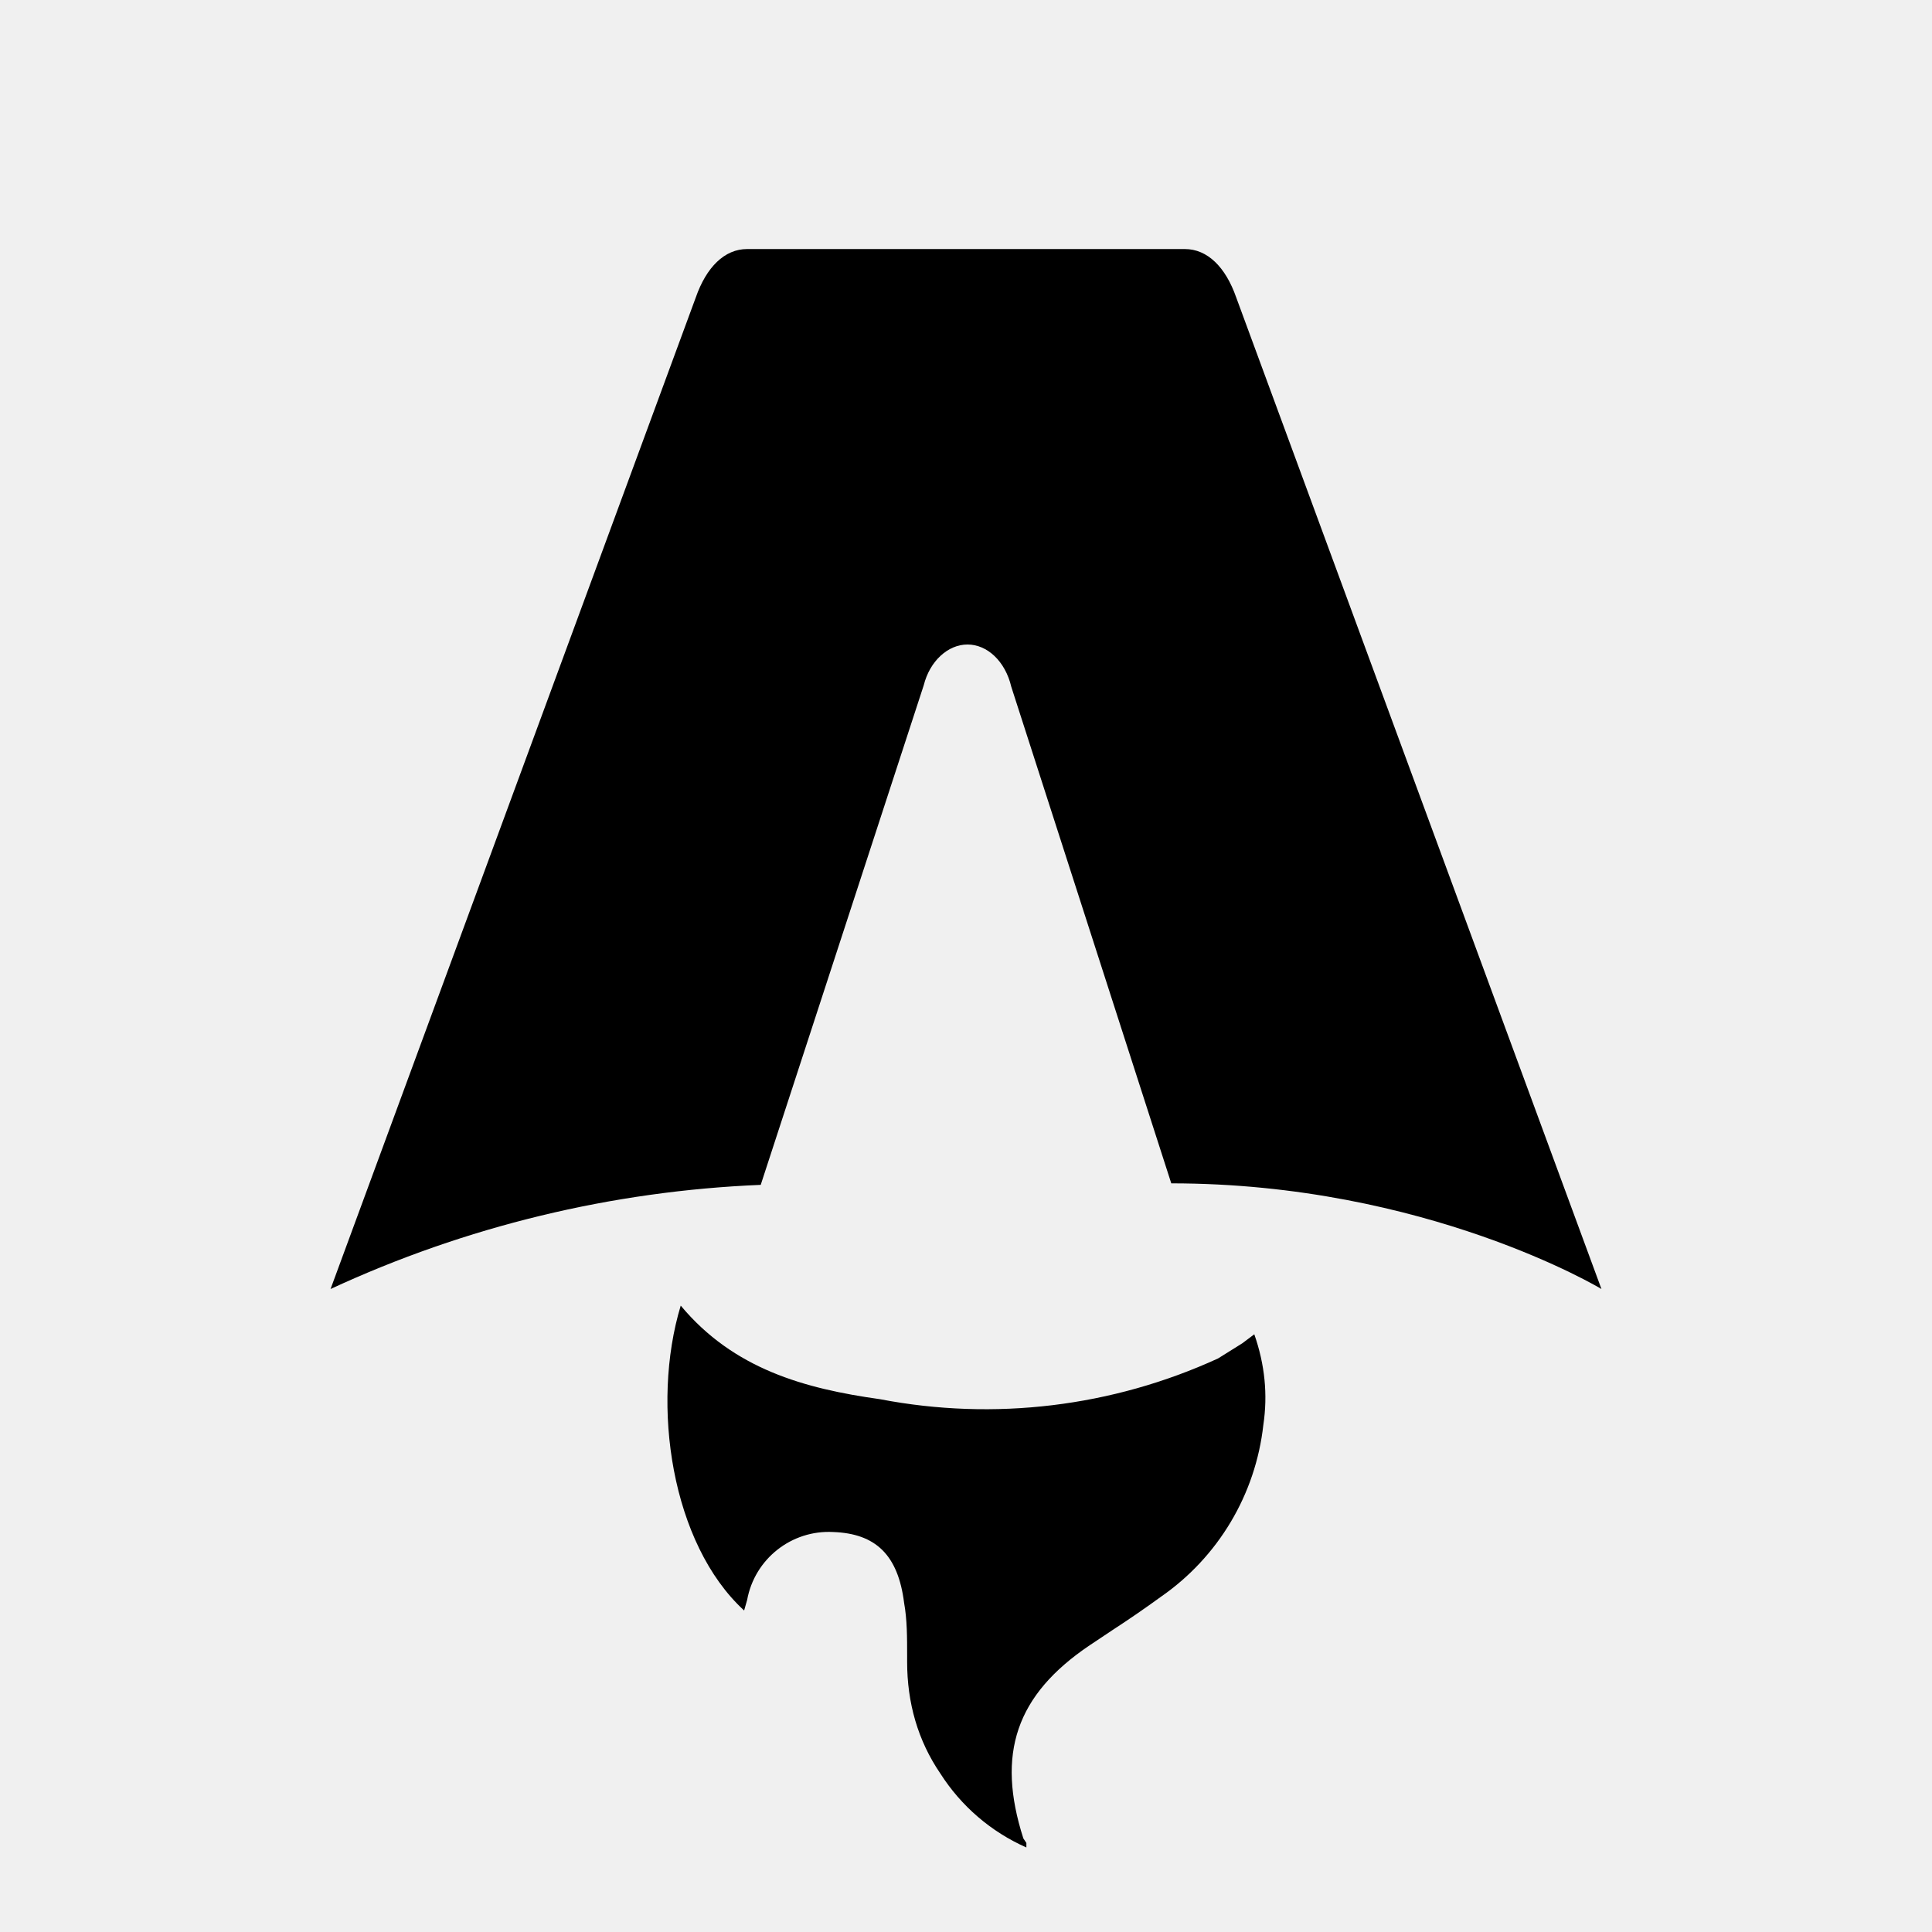
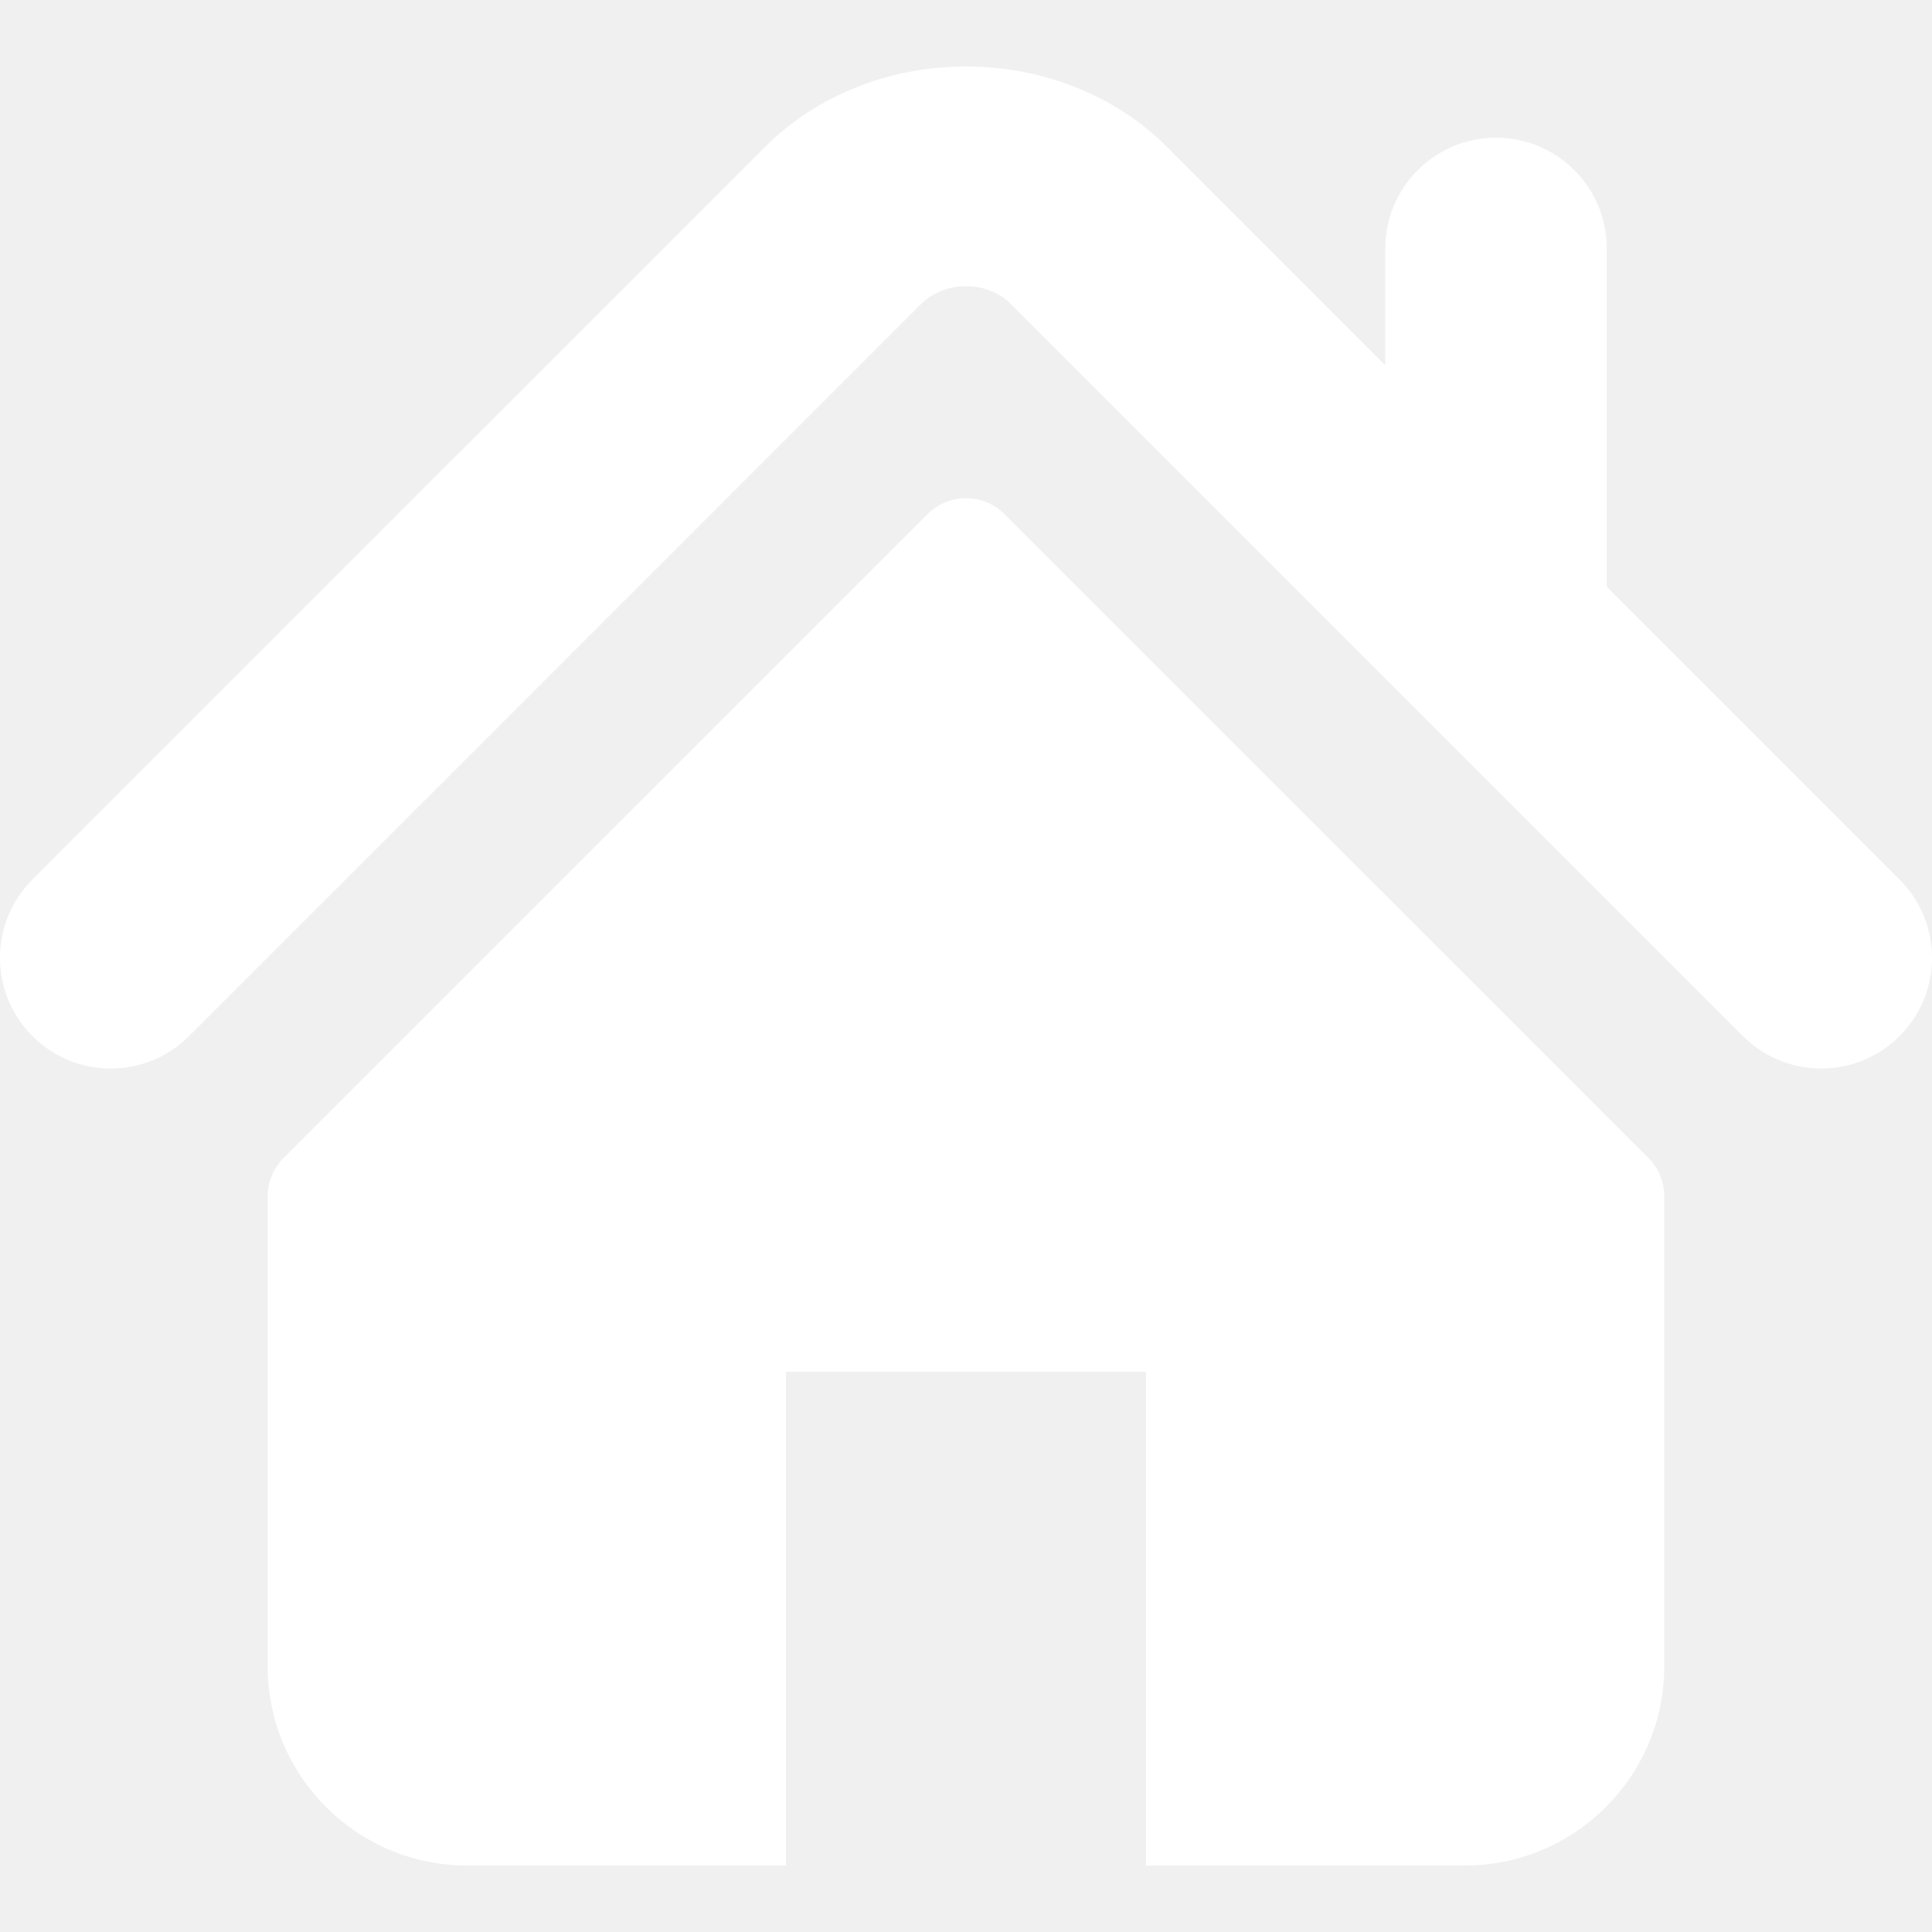
- <svg xmlns="http://www.w3.org/2000/svg" fill="none" viewBox="0 0 128 128">
-   <path d="M50.4 78.5a75.1 75.1 0 0 0-28.5 6.9l24.2-65.7c.7-2 1.9-3.2 3.4-3.2h29c1.5 0 2.7 1.2 3.4 3.2l24.2 65.7s-11.6-7-28.5-7L67 45.5c-.4-1.7-1.6-2.8-2.9-2.8-1.3 0-2.5 1.1-2.9 2.7L50.4 78.5Zm-1.1 28.2Zm-4.2-20.2c-2 6.6-.6 15.8 4.2 20.2a17.5 17.5 0 0 1 .2-.7 5.5 5.5 0 0 1 5.7-4.5c2.8.1 4.3 1.5 4.7 4.7.2 1.1.2 2.3.2 3.5v.4c0 2.7.7 5.2 2.2 7.4a13 13 0 0 0 5.7 4.9v-.3l-.2-.3c-1.8-5.6-.5-9.5 4.4-12.8l1.5-1a73 73 0 0 0 3.2-2.2 16 16 0 0 0 6.8-11.4c.3-2 .1-4-.6-6l-.8.6-1.6 1a37 37 0 0 1-22.4 2.7c-5-.7-9.7-2-13.2-6.2Z" />
-   <style>
-         path { fill: #000; }
-         @media (prefers-color-scheme: dark) {
-             path { fill: #FFF; }
-         }
-     </style>
+ <svg xmlns="http://www.w3.org/2000/svg" fill="white" version="1.1" id="Capa_1" width="800px" height="800px" viewBox="0 0 495.398 495.398" xml:space="preserve">
+   <g>
+     <g>
+       <g>
+         <path d="M487.083,225.514l-75.08-75.08V63.704c0-15.682-12.708-28.391-28.413-28.391c-15.669,0-28.377,12.709-28.377,28.391     v29.941L299.31,37.74c-27.639-27.624-75.694-27.575-103.27,0.05L8.312,225.514c-11.082,11.104-11.082,29.071,0,40.158     c11.087,11.101,29.089,11.101,40.172,0l187.71-187.729c6.115-6.083,16.893-6.083,22.976-0.018l187.742,187.747     c5.567,5.551,12.825,8.312,20.081,8.312c7.271,0,14.541-2.764,20.091-8.312C498.17,254.586,498.17,236.619,487.083,225.514z" />
+         <path d="M257.561,131.836c-5.454-5.451-14.285-5.451-19.723,0L72.712,296.913c-2.607,2.606-4.085,6.164-4.085,9.877v120.401     c0,28.253,22.908,51.16,51.16,51.16h81.754v-126.61h92.299v126.61h81.755c28.251,0,51.159-22.907,51.159-51.159V306.79     c0-3.713-1.465-7.271-4.085-9.877L257.561,131.836z" />
+       </g>
+     </g>
+   </g>
</svg>
